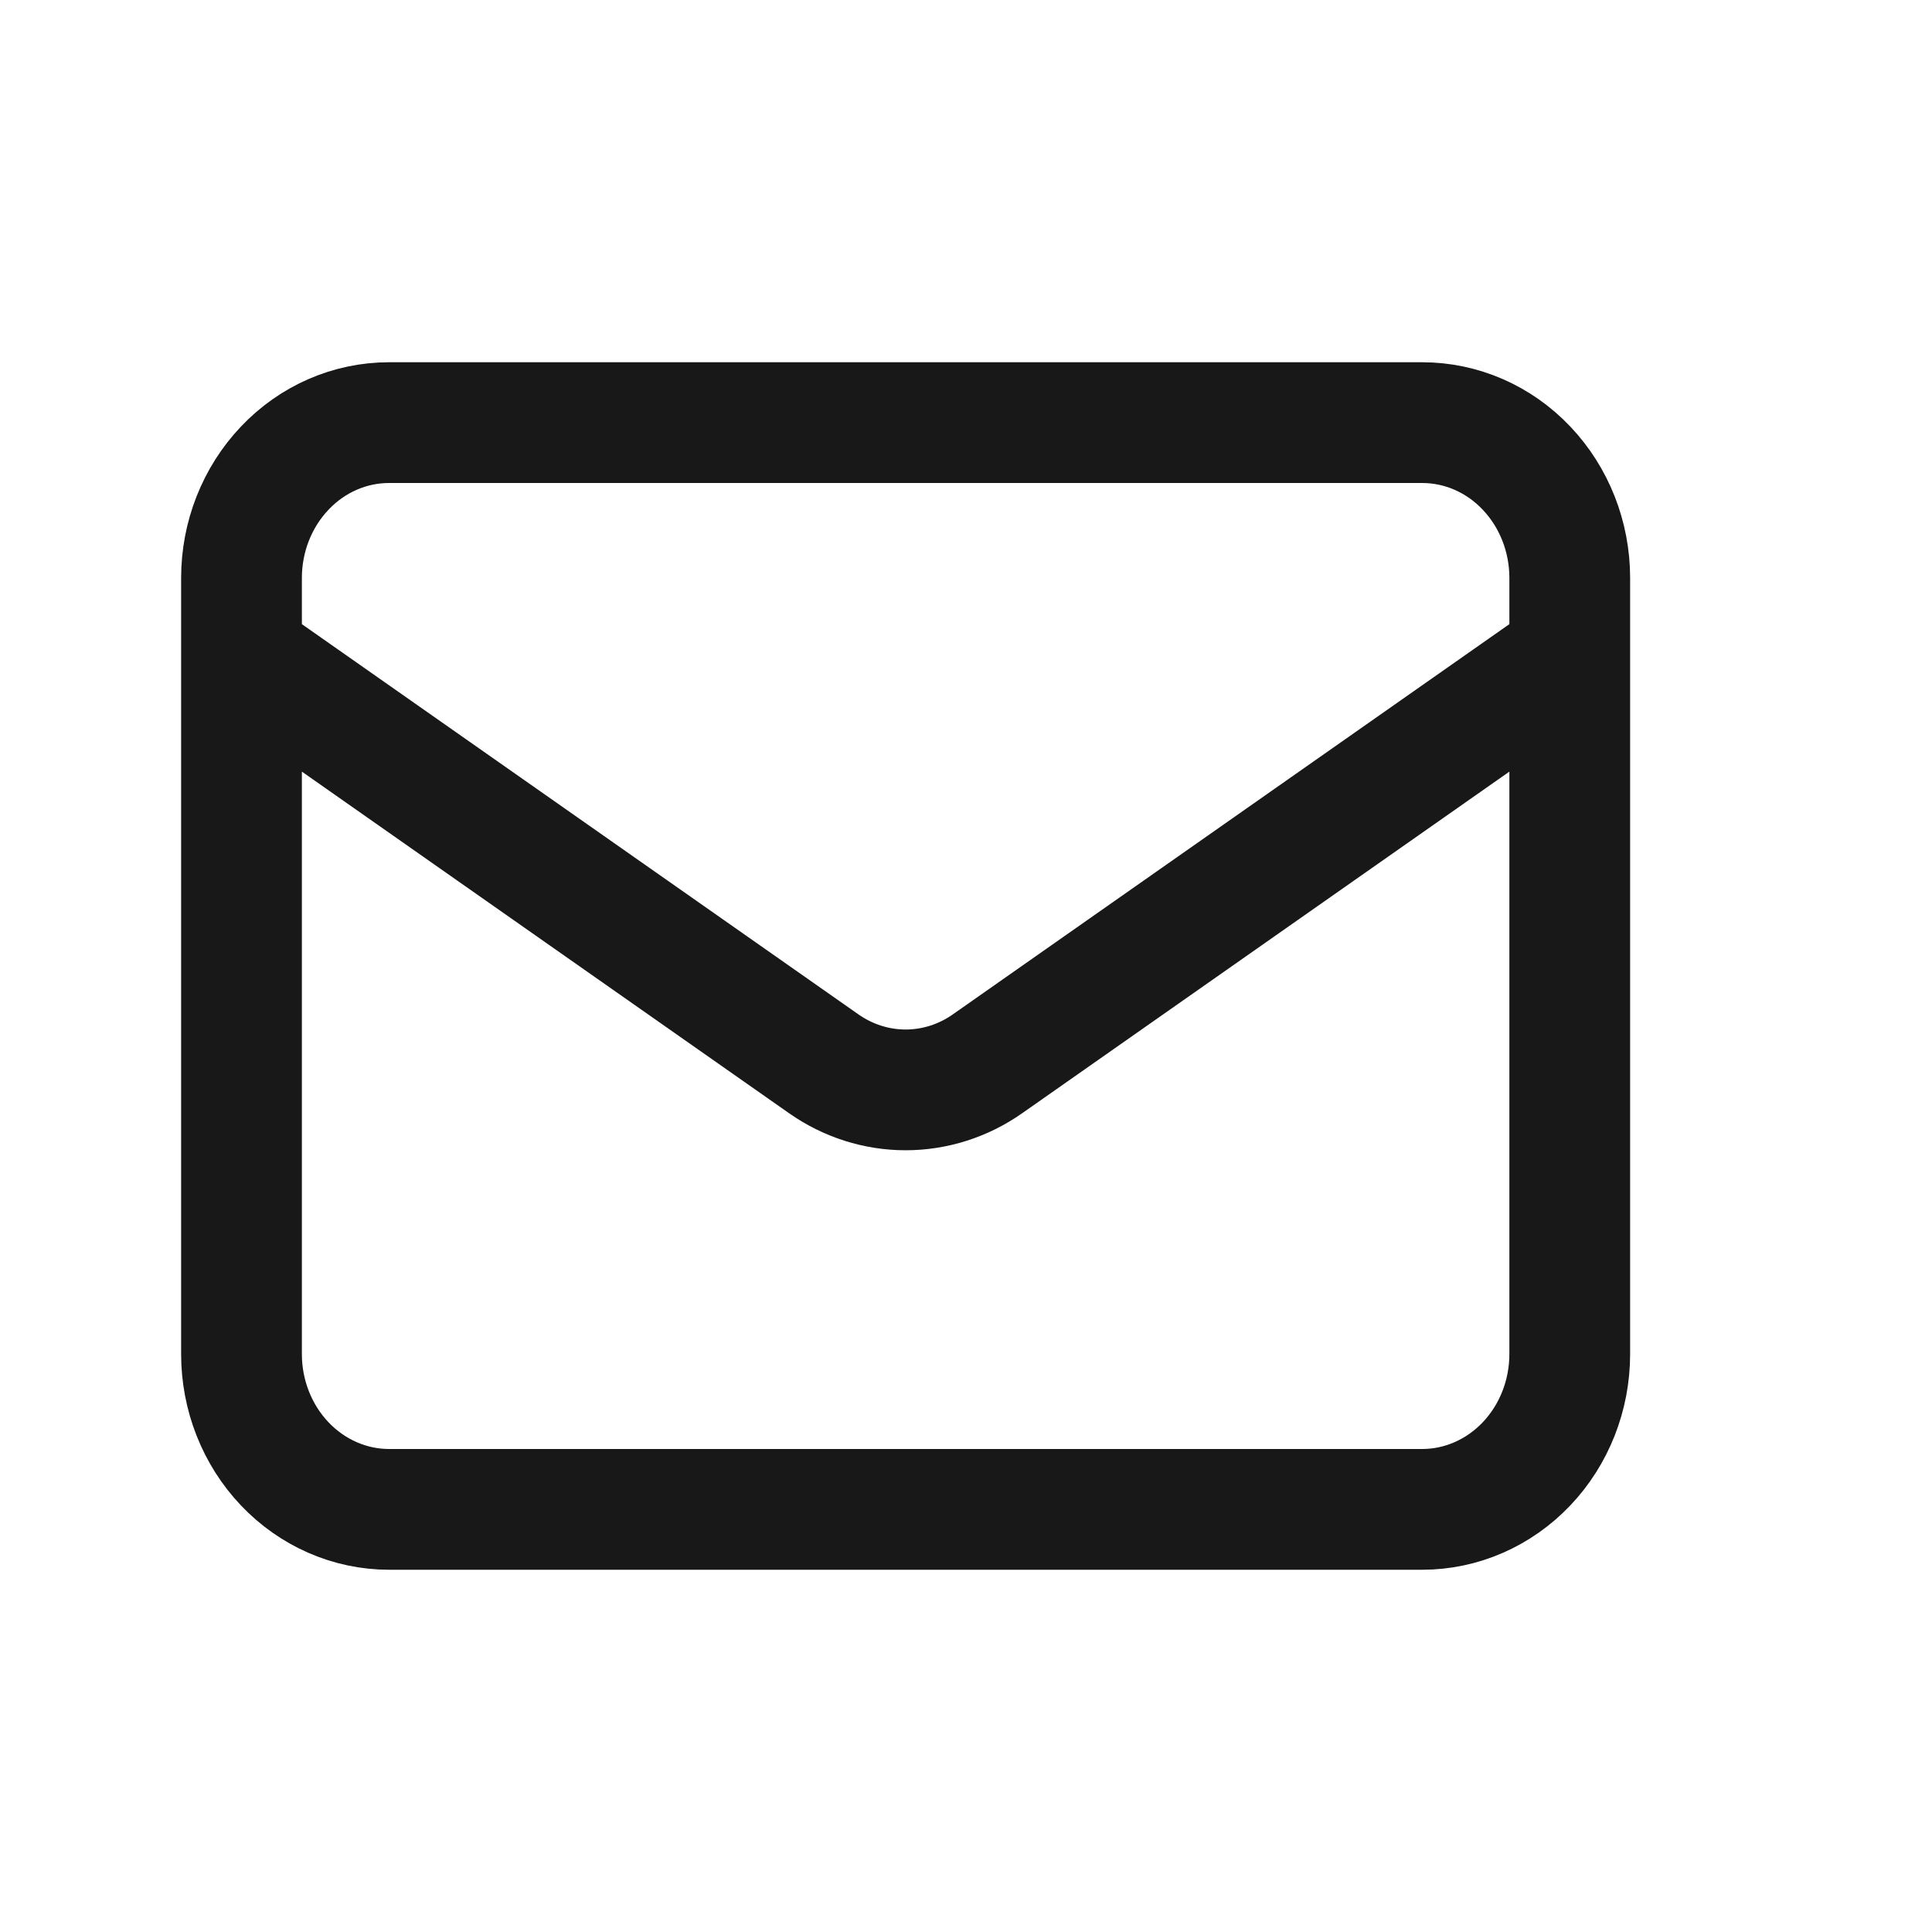
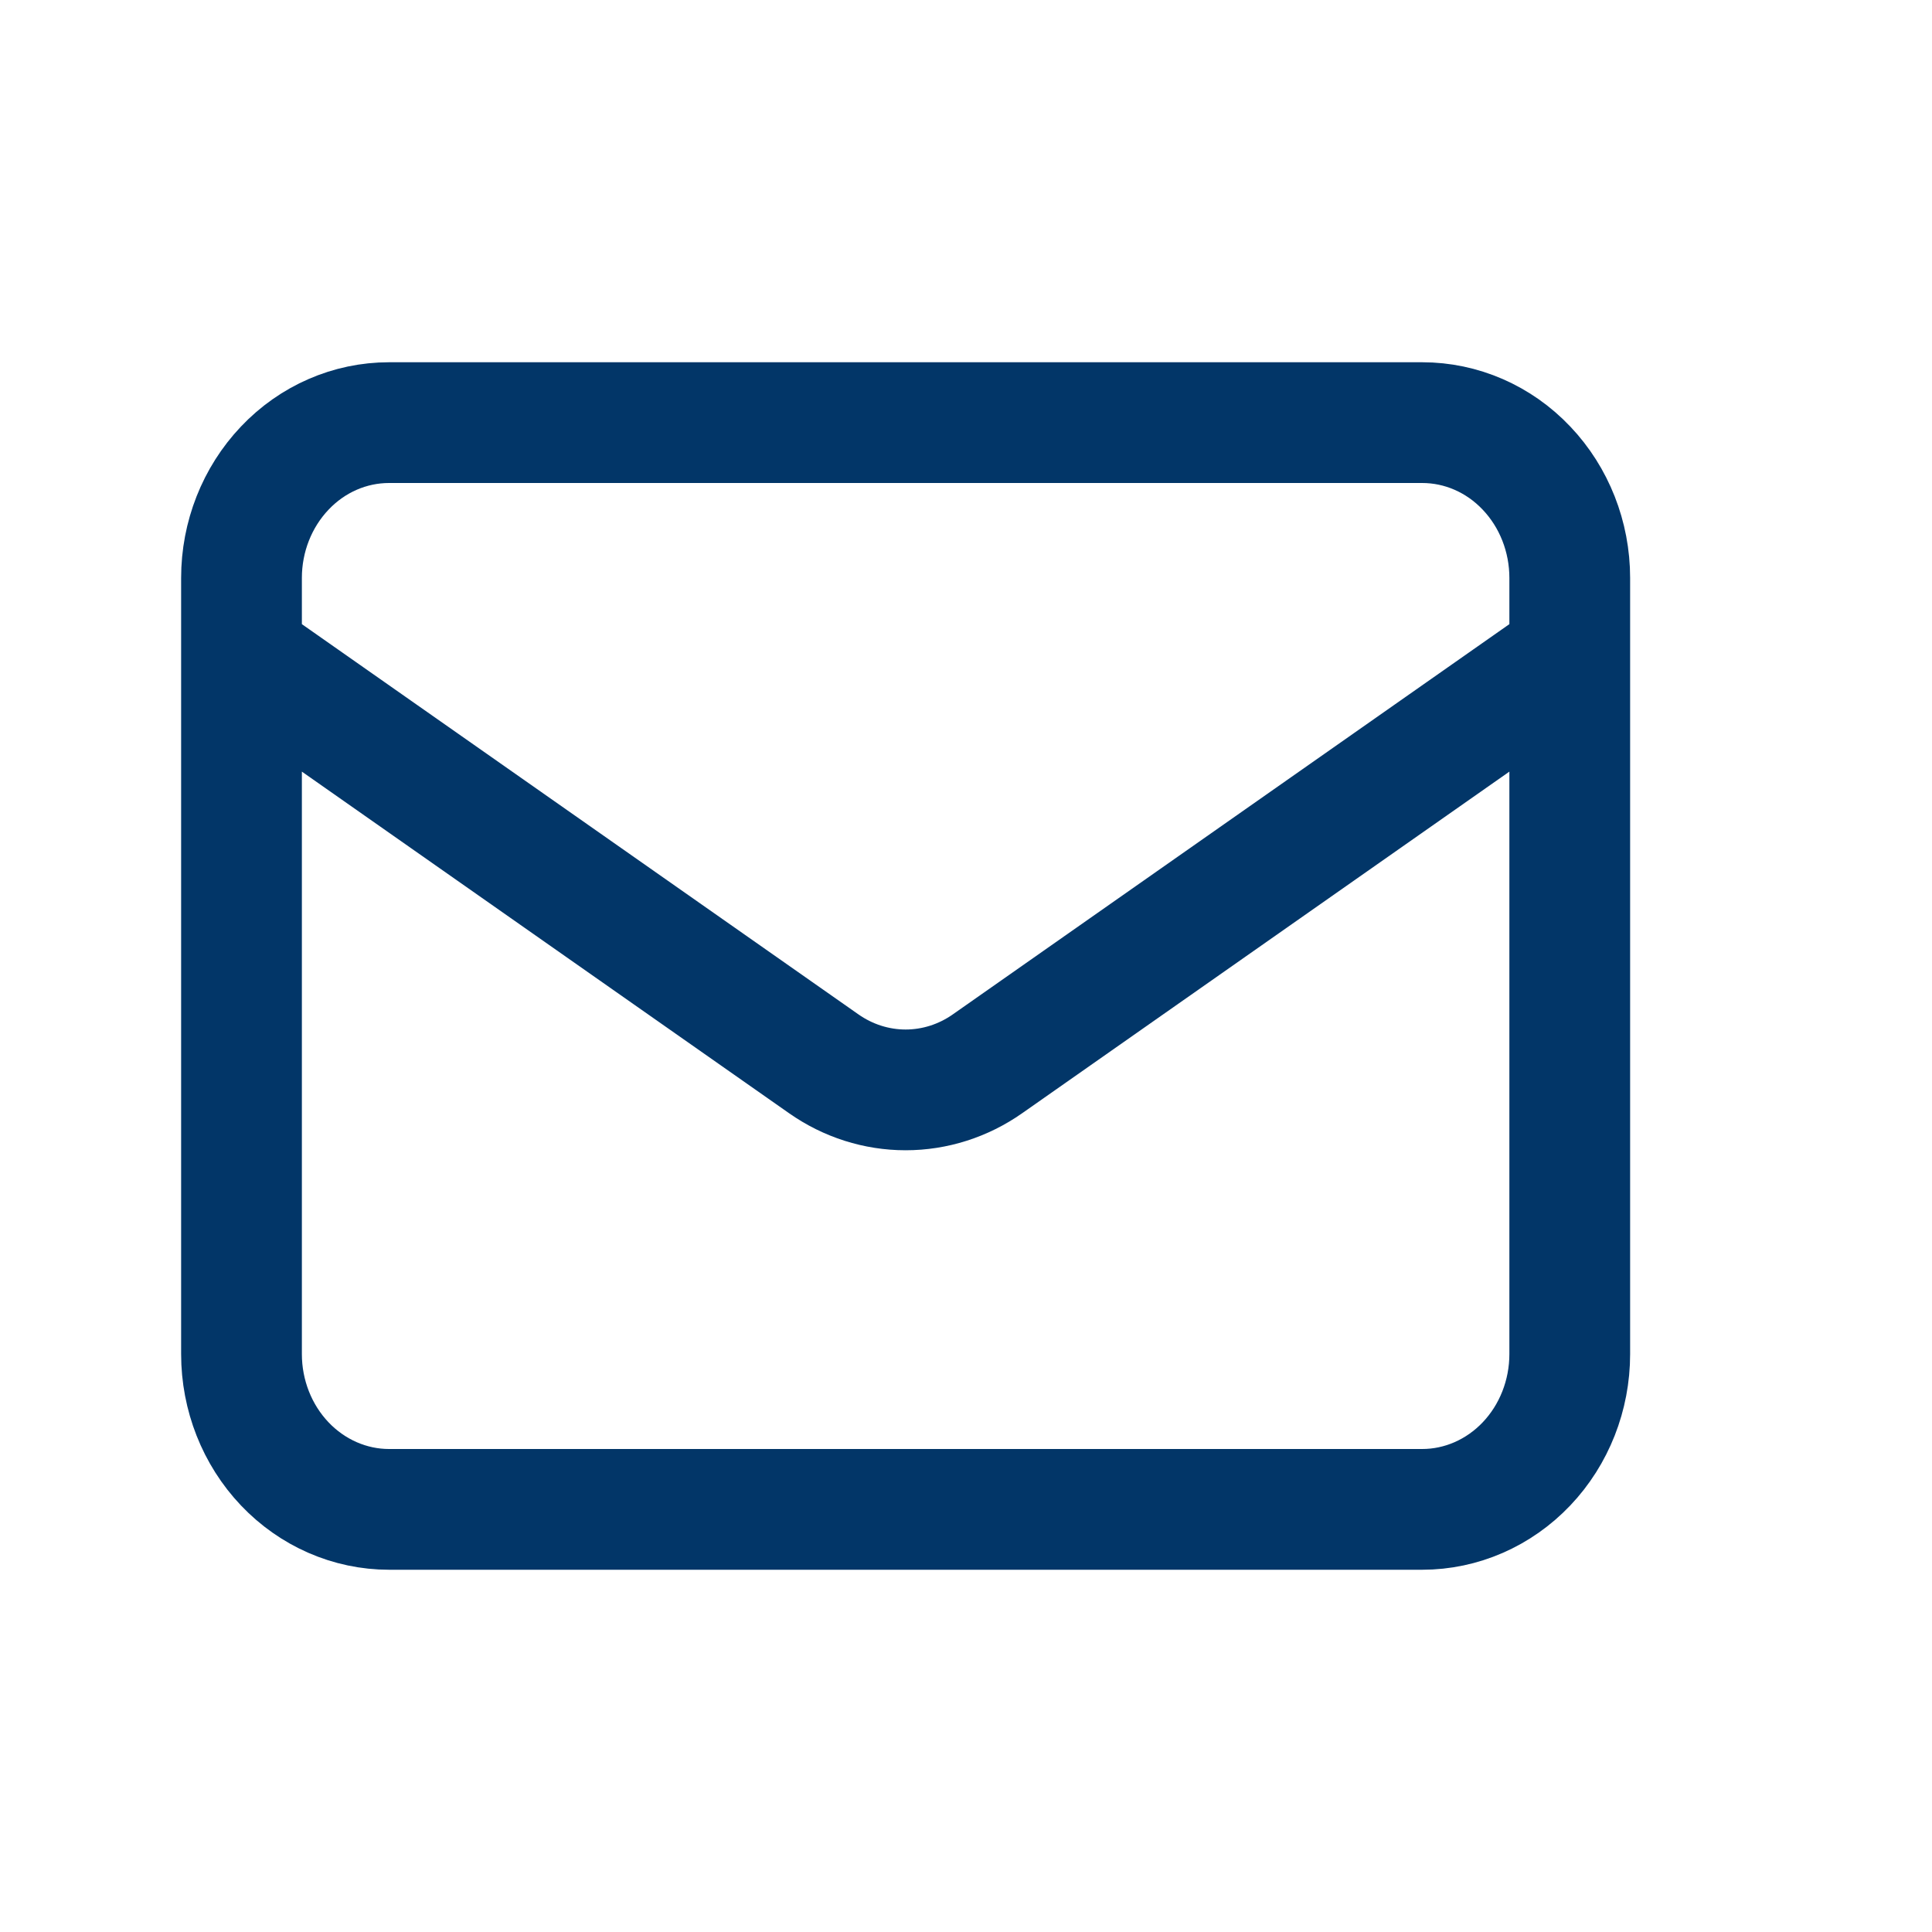
<svg xmlns="http://www.w3.org/2000/svg" width="16" height="16" viewBox="0 0 16 16" fill="none">
-   <path d="M2 5.429L6.822 8.81C7.023 8.951 7.259 9.026 7.5 9.026C7.741 9.026 7.977 8.951 8.178 8.81L13 5.429M3.222 12.5H11.778C12.102 12.5 12.413 12.364 12.642 12.123C12.871 11.882 13 11.555 13 11.214V4.786C13 4.445 12.871 4.118 12.642 3.877C12.413 3.635 12.102 3.5 11.778 3.5H3.222C2.898 3.5 2.587 3.635 2.358 3.877C2.129 4.118 2 4.445 2 4.786V11.214C2 11.555 2.129 11.882 2.358 12.123C2.587 12.364 2.898 12.5 3.222 12.5Z" stroke="#181819" stroke-linecap="round" stroke-linejoin="round" />
+   <path d="M2 5.429L6.822 8.81C7.023 8.951 7.259 9.026 7.5 9.026C7.741 9.026 7.977 8.951 8.178 8.81L13 5.429M3.222 12.5H11.778C12.102 12.5 12.413 12.364 12.642 12.123C12.871 11.882 13 11.555 13 11.214V4.786C13 4.445 12.871 4.118 12.642 3.877C12.413 3.635 12.102 3.5 11.778 3.5H3.222C2.898 3.5 2.587 3.635 2.358 3.877C2.129 4.118 2 4.445 2 4.786V11.214C2 11.555 2.129 11.882 2.358 12.123C2.587 12.364 2.898 12.5 3.222 12.5Z" stroke="#023668" stroke-linecap="round" stroke-linejoin="round" />
</svg>
